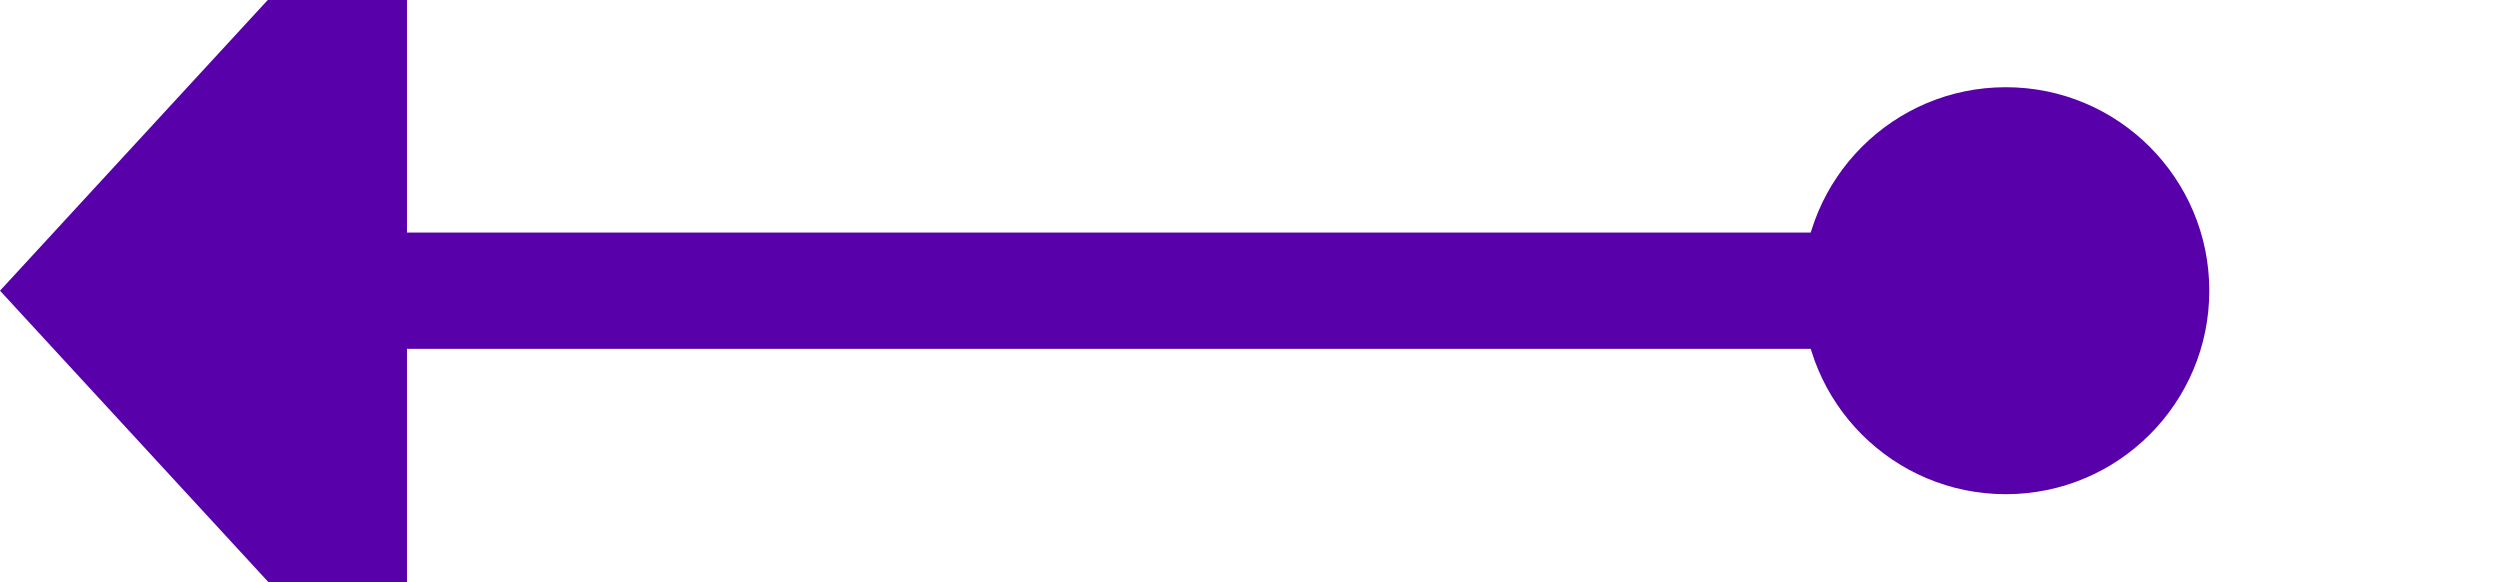
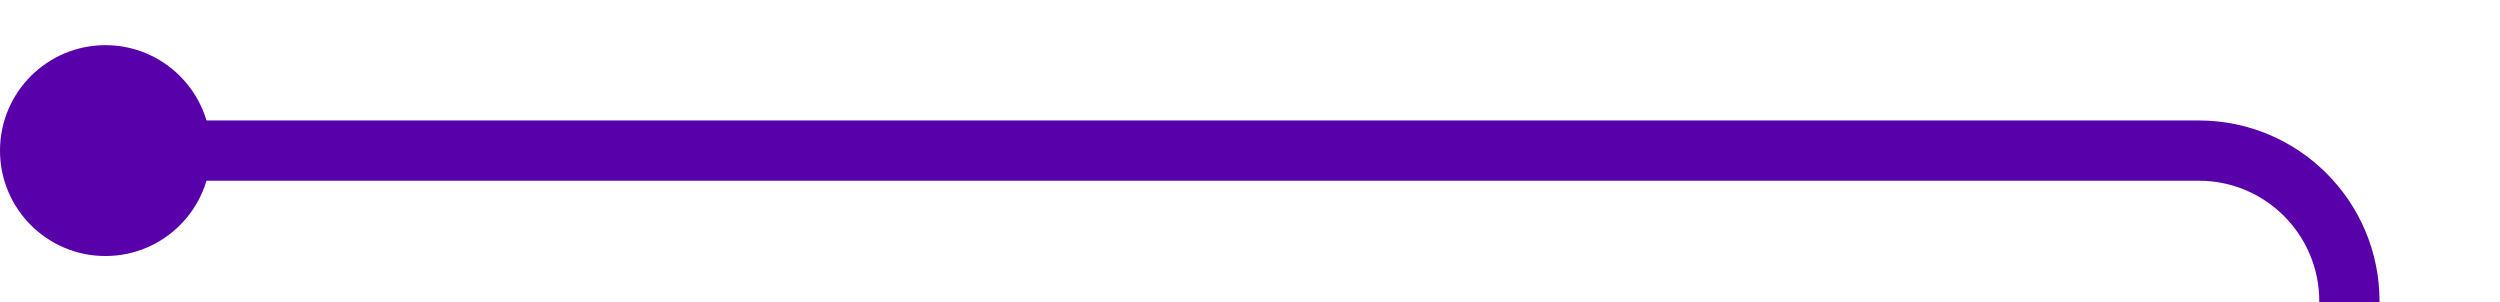
- <svg xmlns="http://www.w3.org/2000/svg" version="1.1" width="43px" height="10px" preserveAspectRatio="xMinYMid meet" viewBox="601 2292 43 8">
-   <path d="M 637 2296  L 607 2296  " stroke-width="2" stroke-dasharray="0" stroke="rgba(88, 0, 170, 1)" fill="none" class="stroke" />
-   <path d="M 635.5 2292.5  A 3.5 3.5 0 0 0 632 2296 A 3.5 3.5 0 0 0 635.5 2299.5 A 3.5 3.5 0 0 0 639 2296 A 3.5 3.5 0 0 0 635.5 2292.5 Z M 608 2288.4  L 601 2296  L 608 2303.6  L 608 2288.4  Z " fill-rule="nonzero" fill="rgba(88, 0, 170, 1)" stroke="none" class="fill" />
+ <svg xmlns="http://www.w3.org/2000/svg" version="1.1" width="83px" height="10px" preserveAspectRatio="xMinYMid meet" viewBox="1073 2330 83 8">
+   <path d="M 1075 2334  L 1146 2334  A 5 5 0 0 1 1151 2339 L 1151 2992  A 5 5 0 0 0 1156 2997 L 1388 2997  " stroke-width="2" stroke-dasharray="0" stroke="rgba(88, 0, 170, 1)" fill="none" class="stroke" />
+   <path d="M 1076.5 2330.5  A 3.5 3.5 0 0 0 1073 2334 A 3.5 3.5 0 0 0 1076.5 2337.5 A 3.5 3.5 0 0 0 1080 2334 A 3.5 3.5 0 0 0 1076.5 2330.5 Z M 1387 3004.6  L 1394 2997  L 1387 2989.4  L 1387 3004.6  Z " fill-rule="nonzero" fill="rgba(88, 0, 170, 1)" stroke="none" class="fill" />
</svg>
